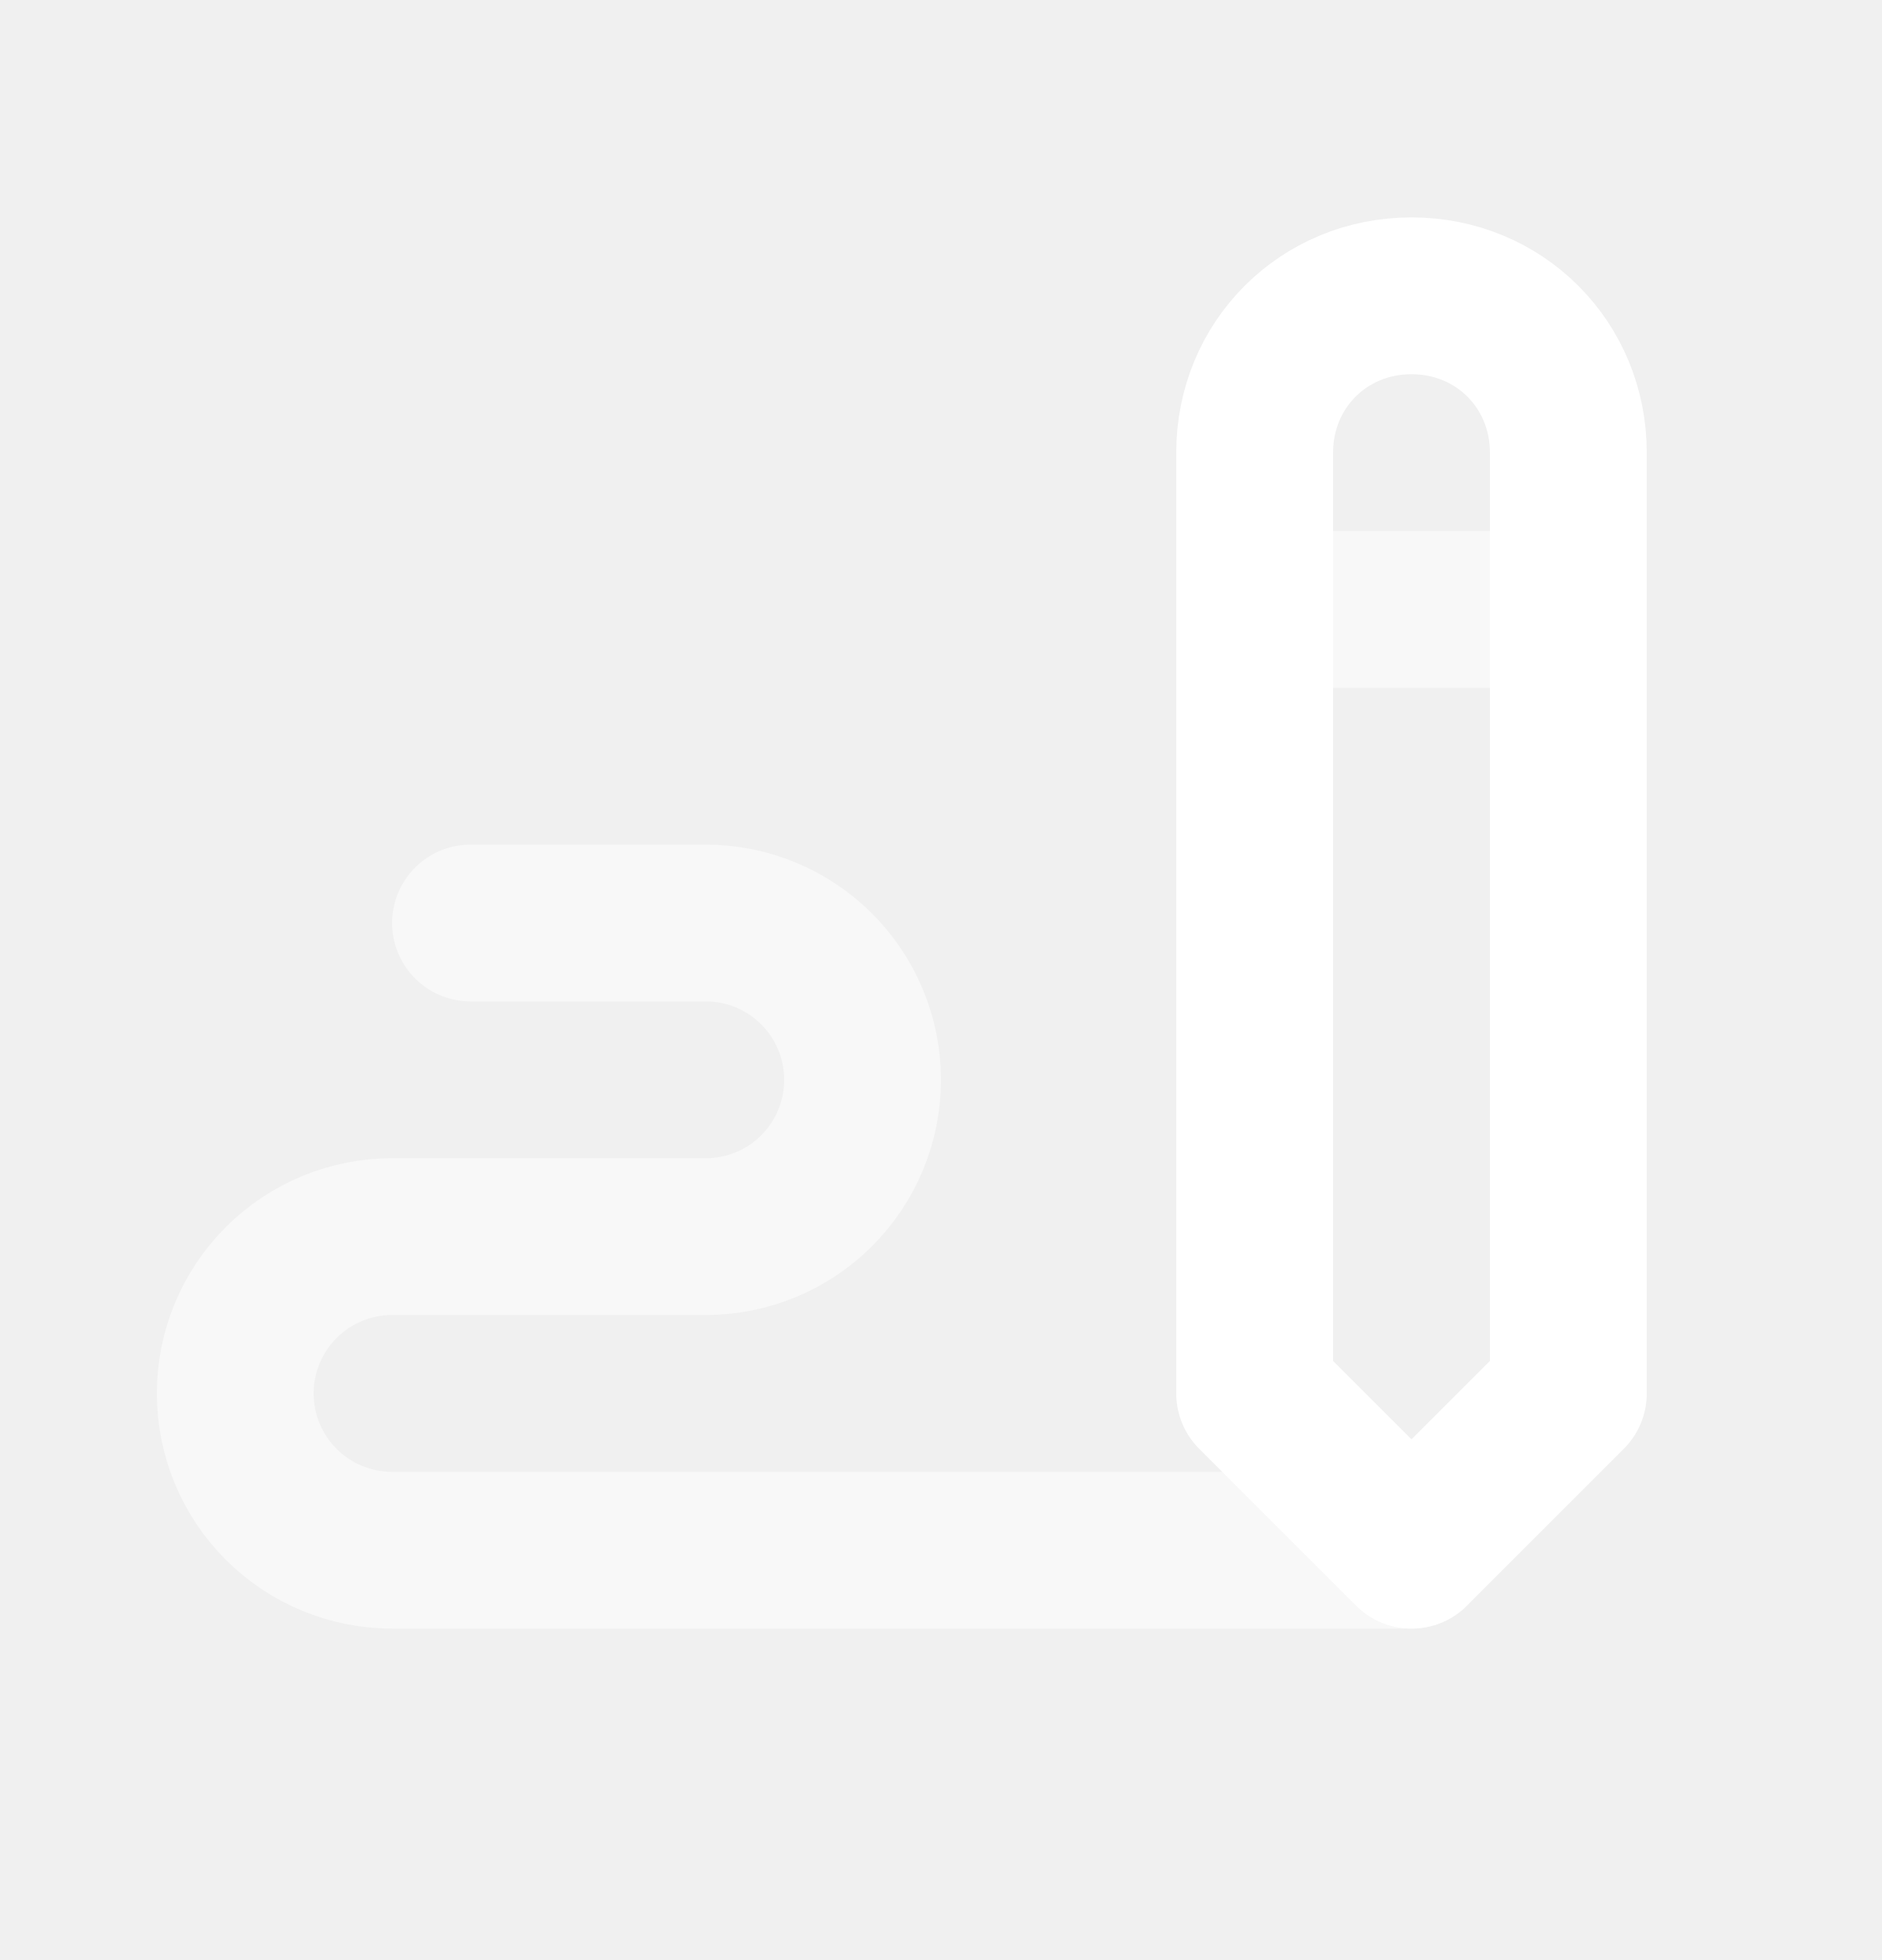
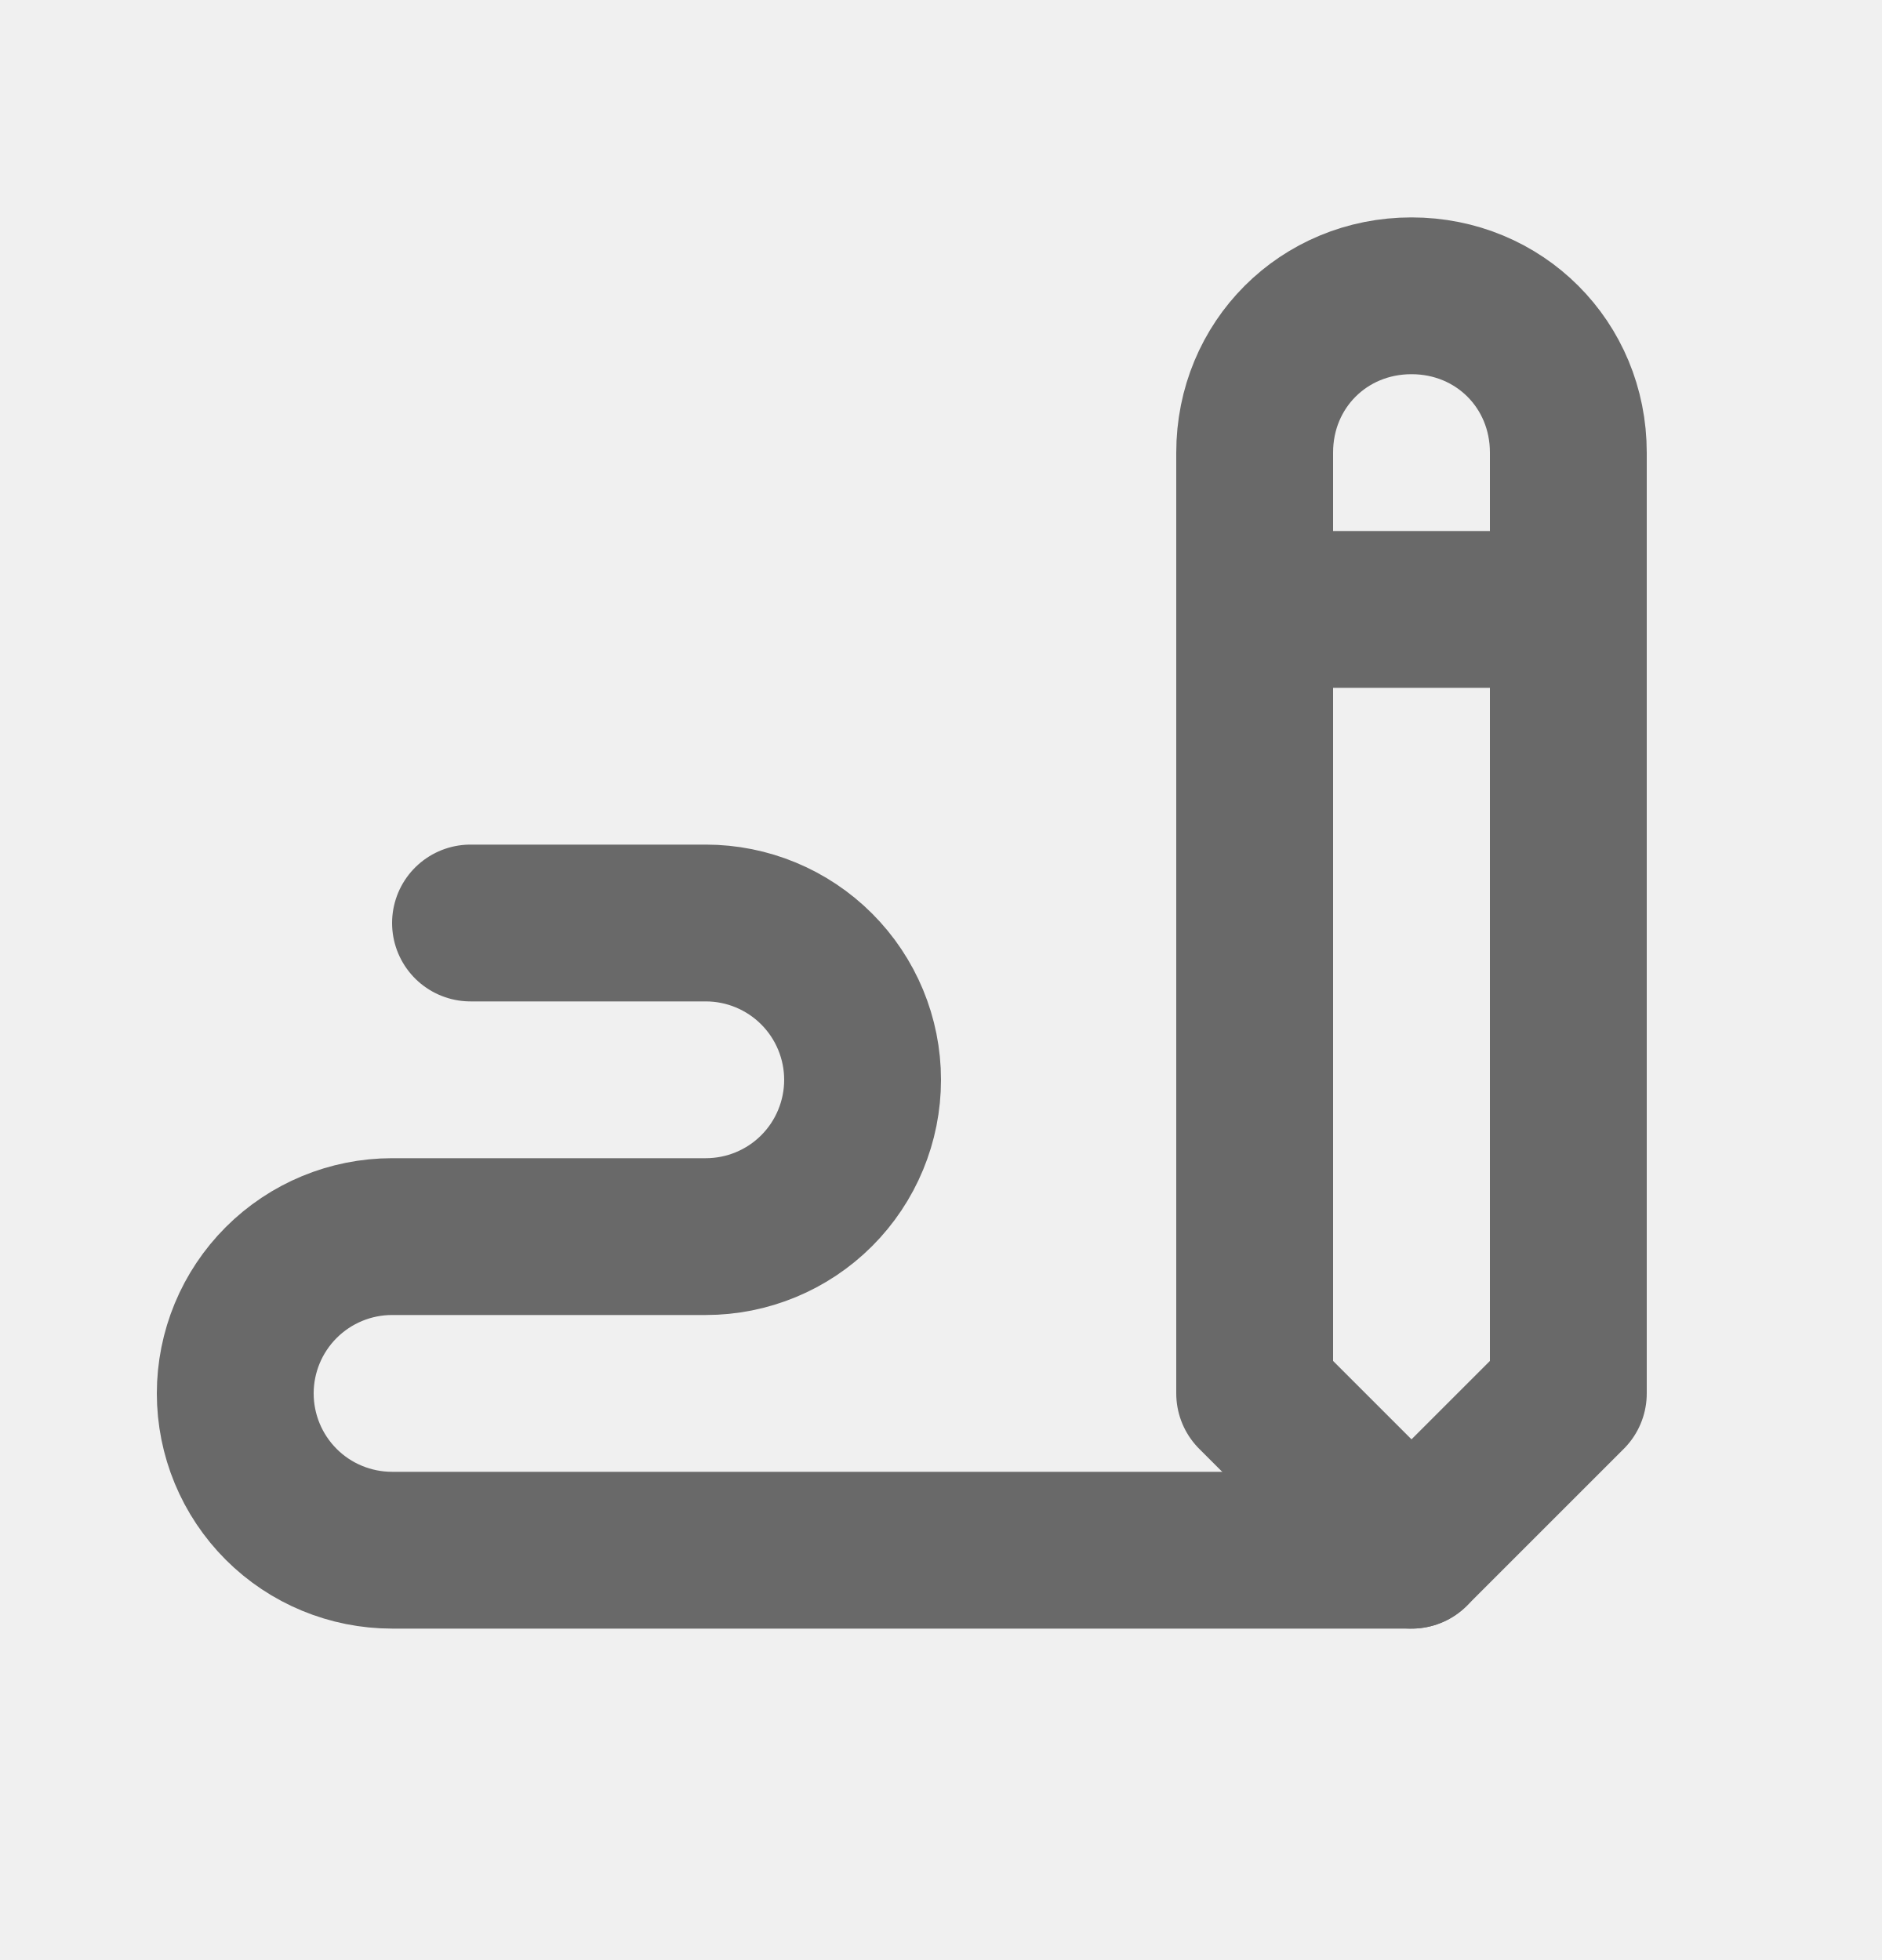
<svg xmlns="http://www.w3.org/2000/svg" width="24" height="25" viewBox="0 0 24 25" fill="none">
-   <g clip-path="url(#clip0_7219_88795)">
-     <path d="M20 17.773V5.773C20 4.652 19.121 3.773 18 3.773C16.879 3.773 16 4.652 16 5.773V17.773L18 19.773L20 17.773Z" stroke="white" stroke-width="2" stroke-linecap="round" stroke-linejoin="round" />
-     <path d="M16 7.773H20" stroke="white" stroke-opacity="0.5" stroke-width="2" stroke-linecap="round" stroke-linejoin="round" />
-     <path d="M18 19.773H5C4.47 19.773 3.961 19.563 3.586 19.188C3.211 18.813 3 18.304 3 17.773C3 17.243 3.211 16.734 3.586 16.359C3.961 15.984 4.47 15.773 5 15.773H9C9.53 15.773 10.039 15.563 10.414 15.188C10.789 14.813 11 14.304 11 13.773C11 13.243 10.789 12.734 10.414 12.359C10.039 11.984 9.53 11.773 9 11.773H6" stroke="white" stroke-opacity="0.5" stroke-width="2" stroke-linecap="round" stroke-linejoin="round" />
+   <g clip-path="url(#clip0_487_22706)">
+     <path d="M20 17.773V5.773C20 4.652 19.121 3.773 18 3.773C16.879 3.773 16 4.652 16 5.773V17.773L18 19.773L20 17.773Z" stroke="#696969" stroke-width="2" stroke-linecap="round" stroke-linejoin="round" />
+     <path d="M16 7.773H20" stroke="#696969" stroke-width="2" stroke-linecap="round" stroke-linejoin="round" />
+     <path d="M18 19.773H5C4.47 19.773 3.961 19.563 3.586 19.188C3.211 18.813 3 18.304 3 17.773C3 17.243 3.211 16.734 3.586 16.359C3.961 15.984 4.47 15.773 5 15.773H9C9.53 15.773 10.039 15.563 10.414 15.188C10.789 14.813 11 14.304 11 13.773C11 13.243 10.789 12.734 10.414 12.359C10.039 11.984 9.53 11.773 9 11.773H6" stroke="#696969" stroke-width="2" stroke-linecap="round" stroke-linejoin="round" />
  </g>
  <defs>
-     <clipPath id="clip0_7219_88795">
+     <clipPath id="clip0_487_22706">
      <rect width="24" height="24" fill="white" transform="translate(0 0.773438)" />
    </clipPath>
  </defs>
</svg>
